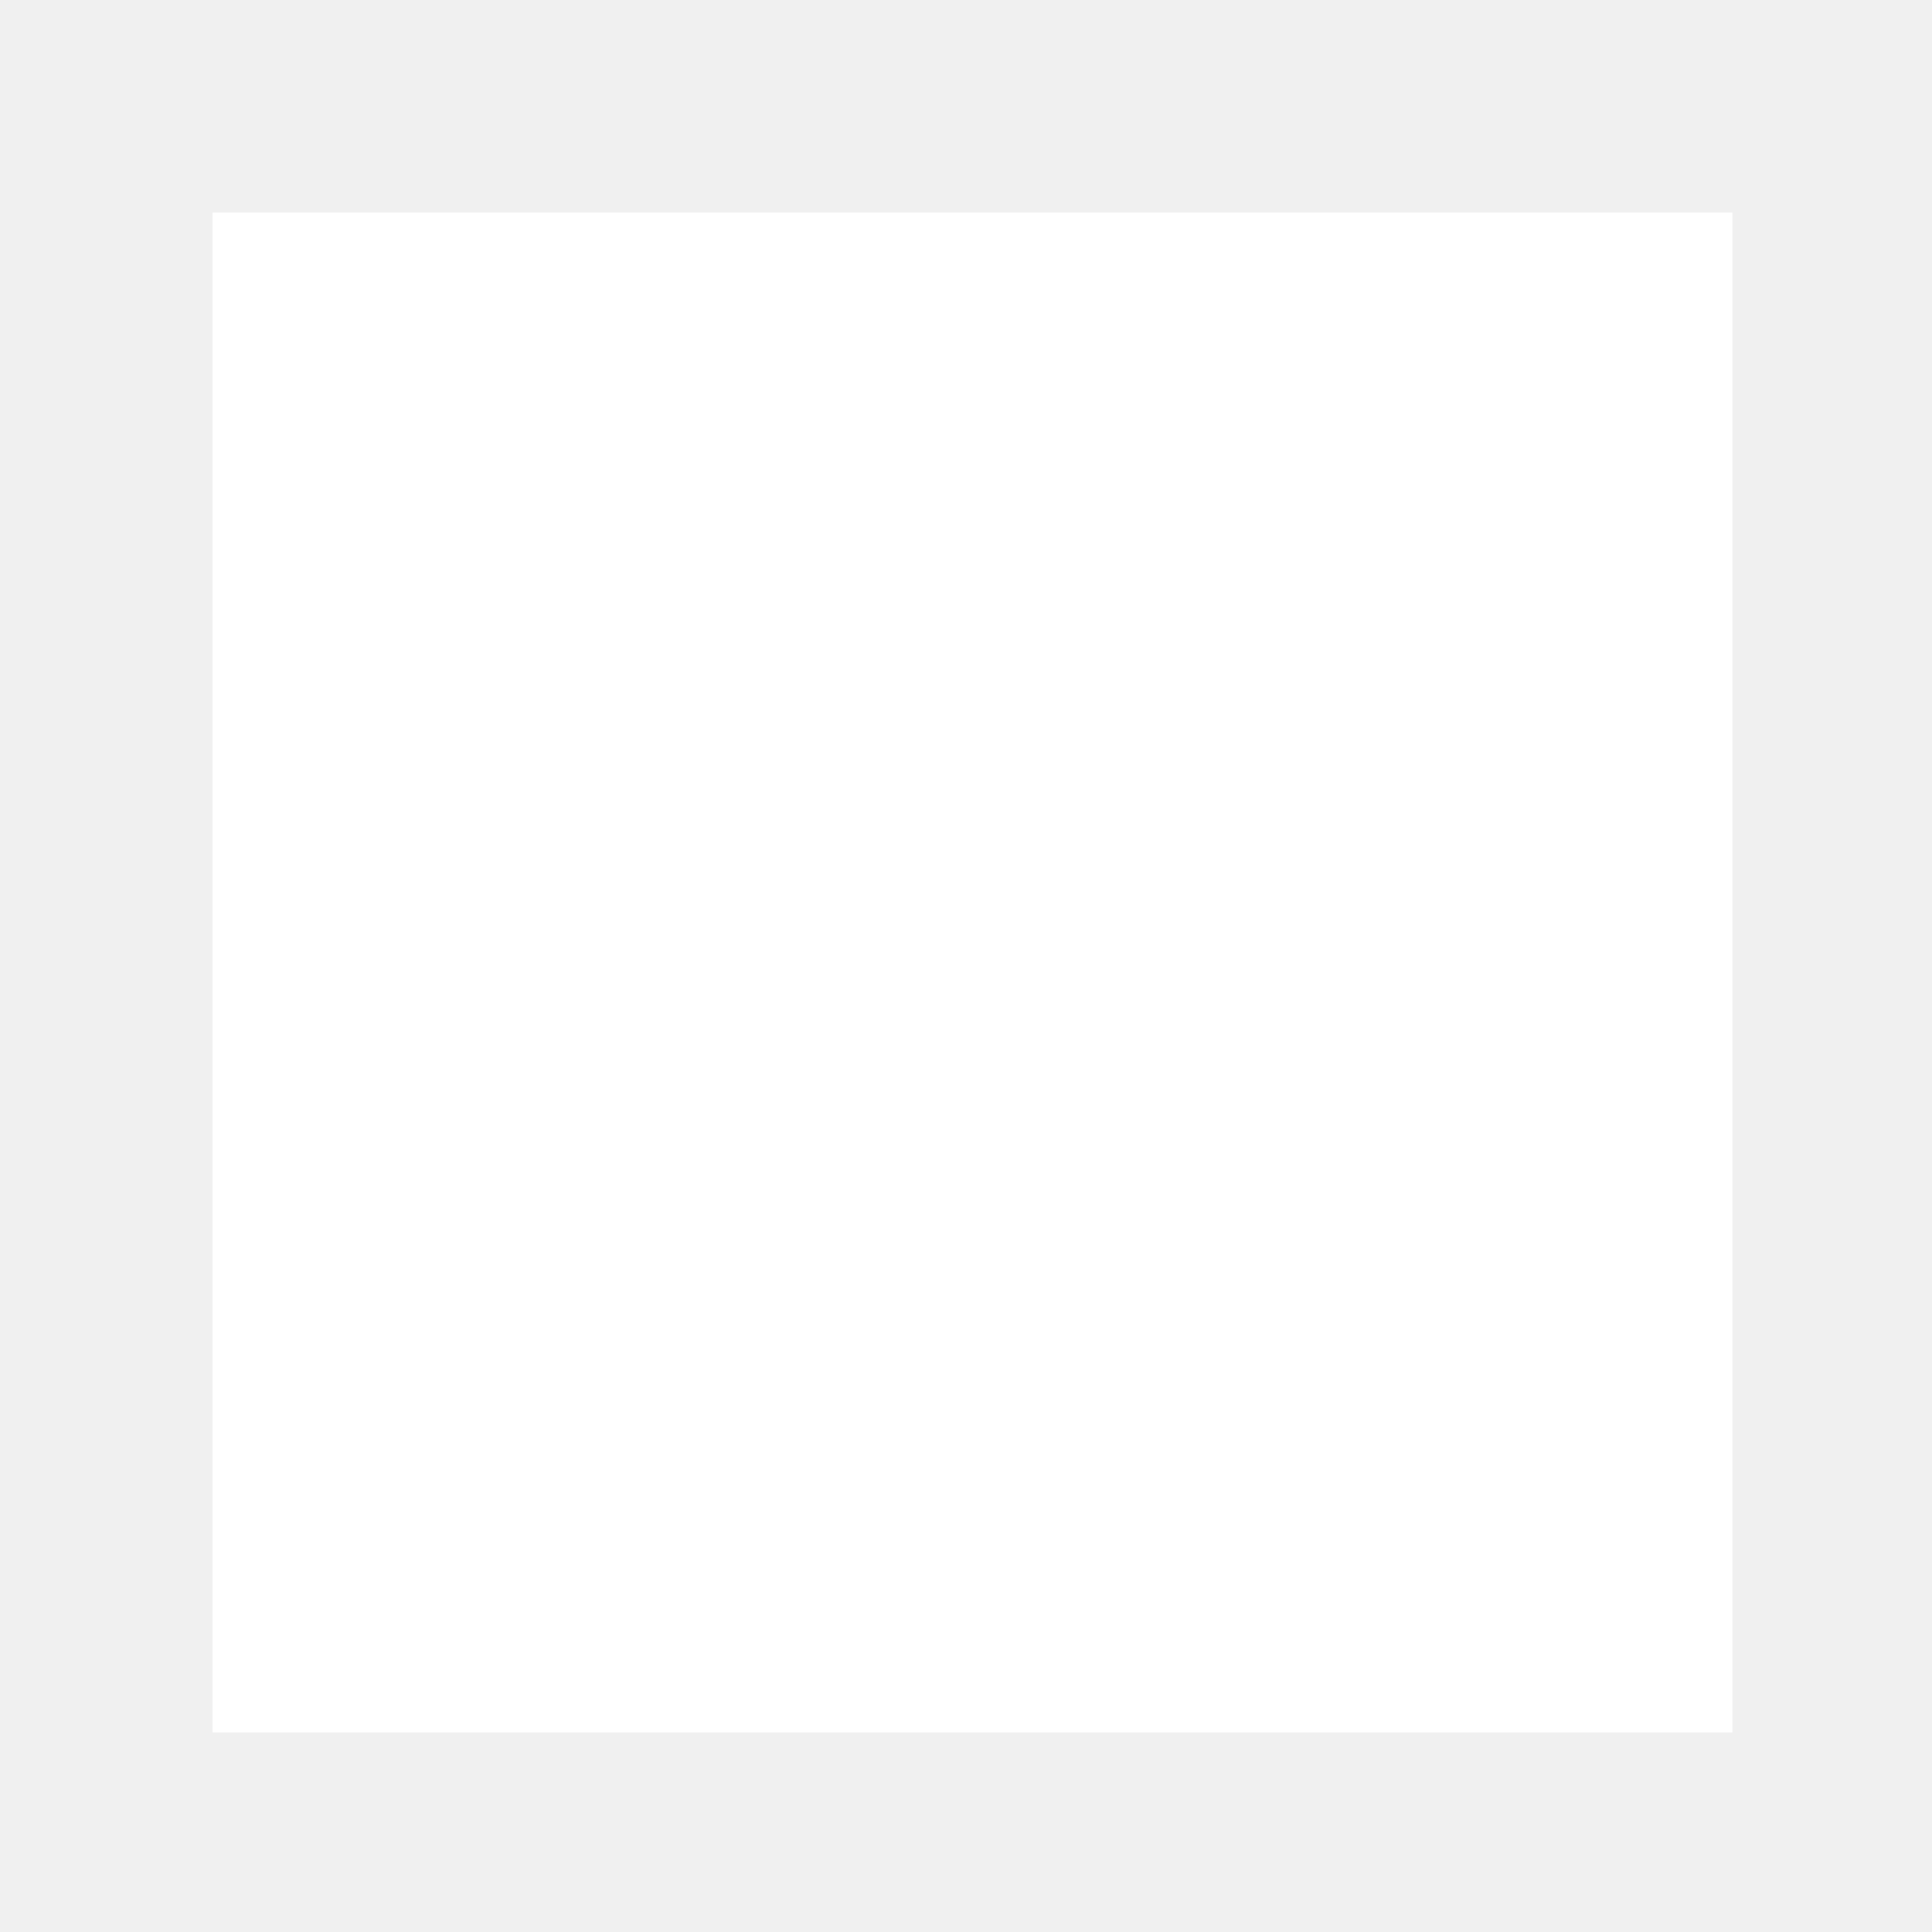
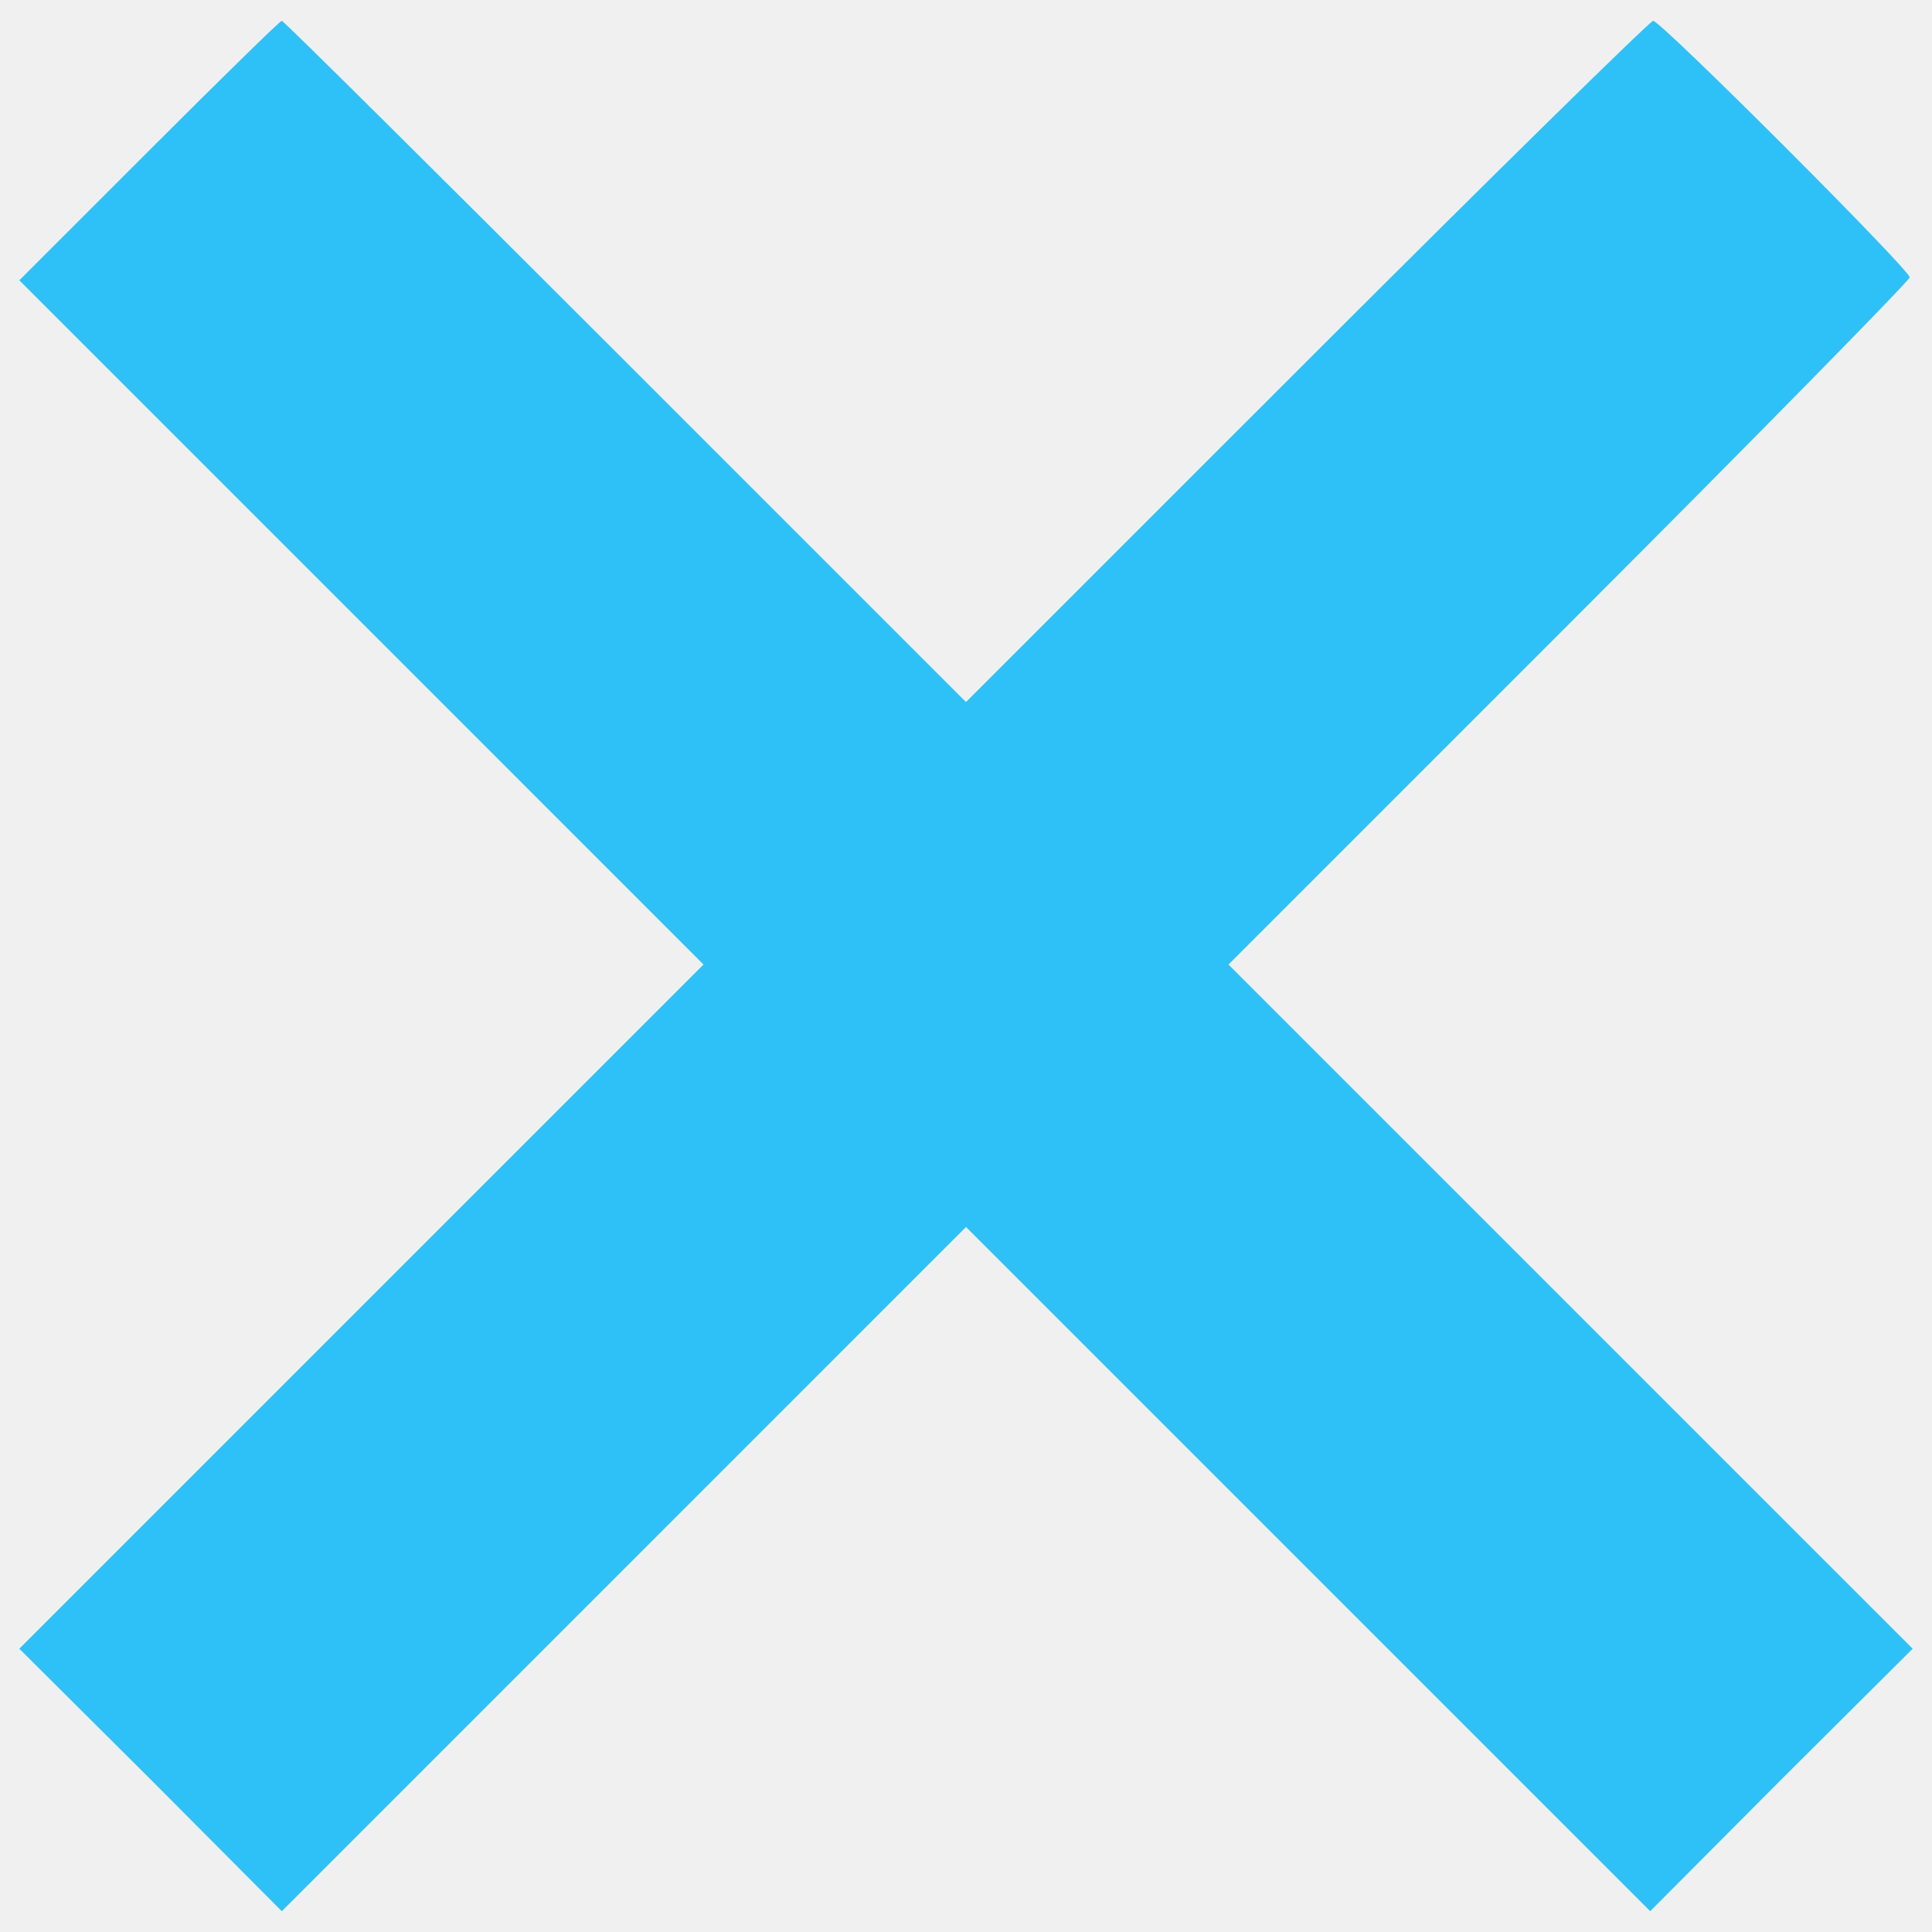
- <svg xmlns="http://www.w3.org/2000/svg" version="1.1" id="Stop Square" viewbox="0 0 599 599" width="600" height="600">
-   <rect id="stop" fill="#FFFFFF" x="66" y="66" width="472" height="472" />
+ <svg xmlns="http://www.w3.org/2000/svg" version="1.1" x="0px" y="0px" viewBox="0 0 1000 1000" enable-background="new 0 0 1000 1000" xml:space="preserve">
+   <g>
+     <g fill="#2dc1f7" transform="translate(0,511) scale(0.1,-0.1)">
+       <path d="M771.7,4330.7L100,3659.1l1770.7-1770.7L3641.4,117.6L1870.7-1653.1L100-3423.8l680.8-677.8l677.8-680.8l1770.7,1770.7L5000-1240.9l1770.7-1770.7l1770.7-1770.7l677.8,680.8l680.8,677.8L8129.3-1653.1L6358.6,117.6l1764.6,1764.6C9091,2850,9884.7,3659.1,9884.7,3674.3c0,39.7-1288.4,1328-1328,1328c-15.3,0-824.3-793.8-1792.1-1761.6L5000,1476.2L3235.4,3240.8c-967.8,967.8-1767.7,1761.6-1776.8,1761.6C1449.4,5002.4,1141.1,4700.1,771.7,4330.7z" />
+     </g>
+   </g>
</svg>
